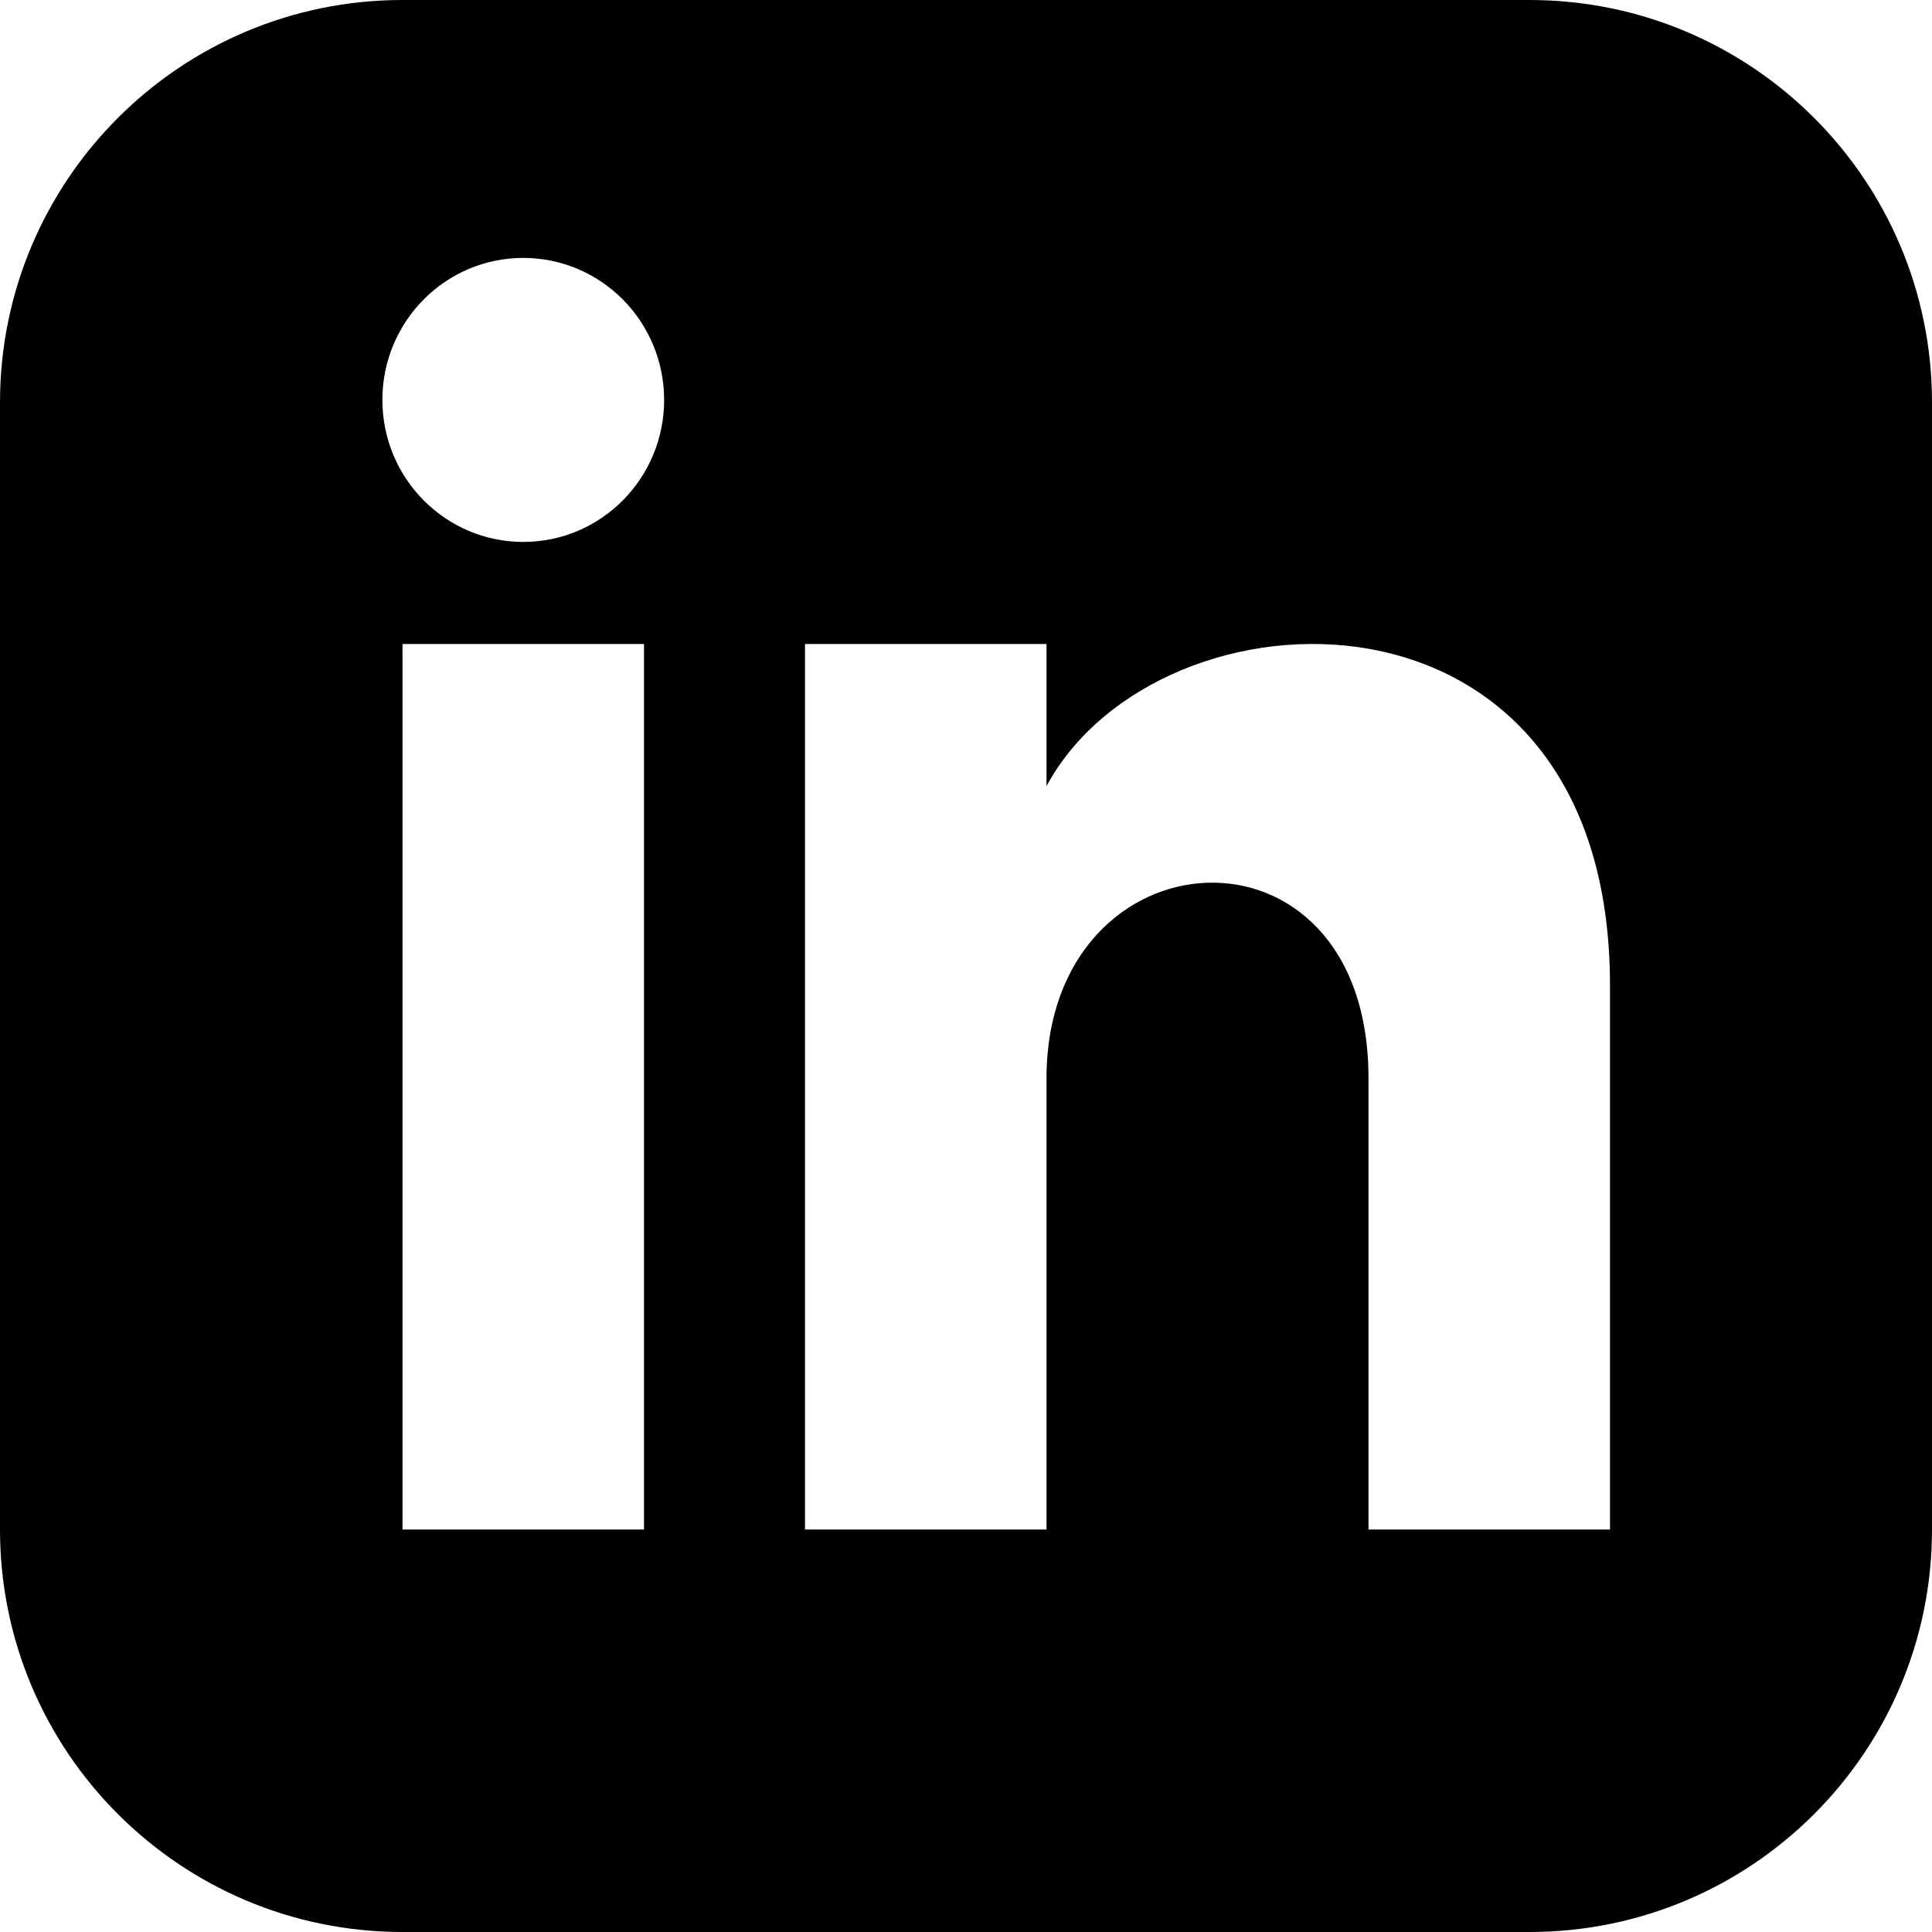
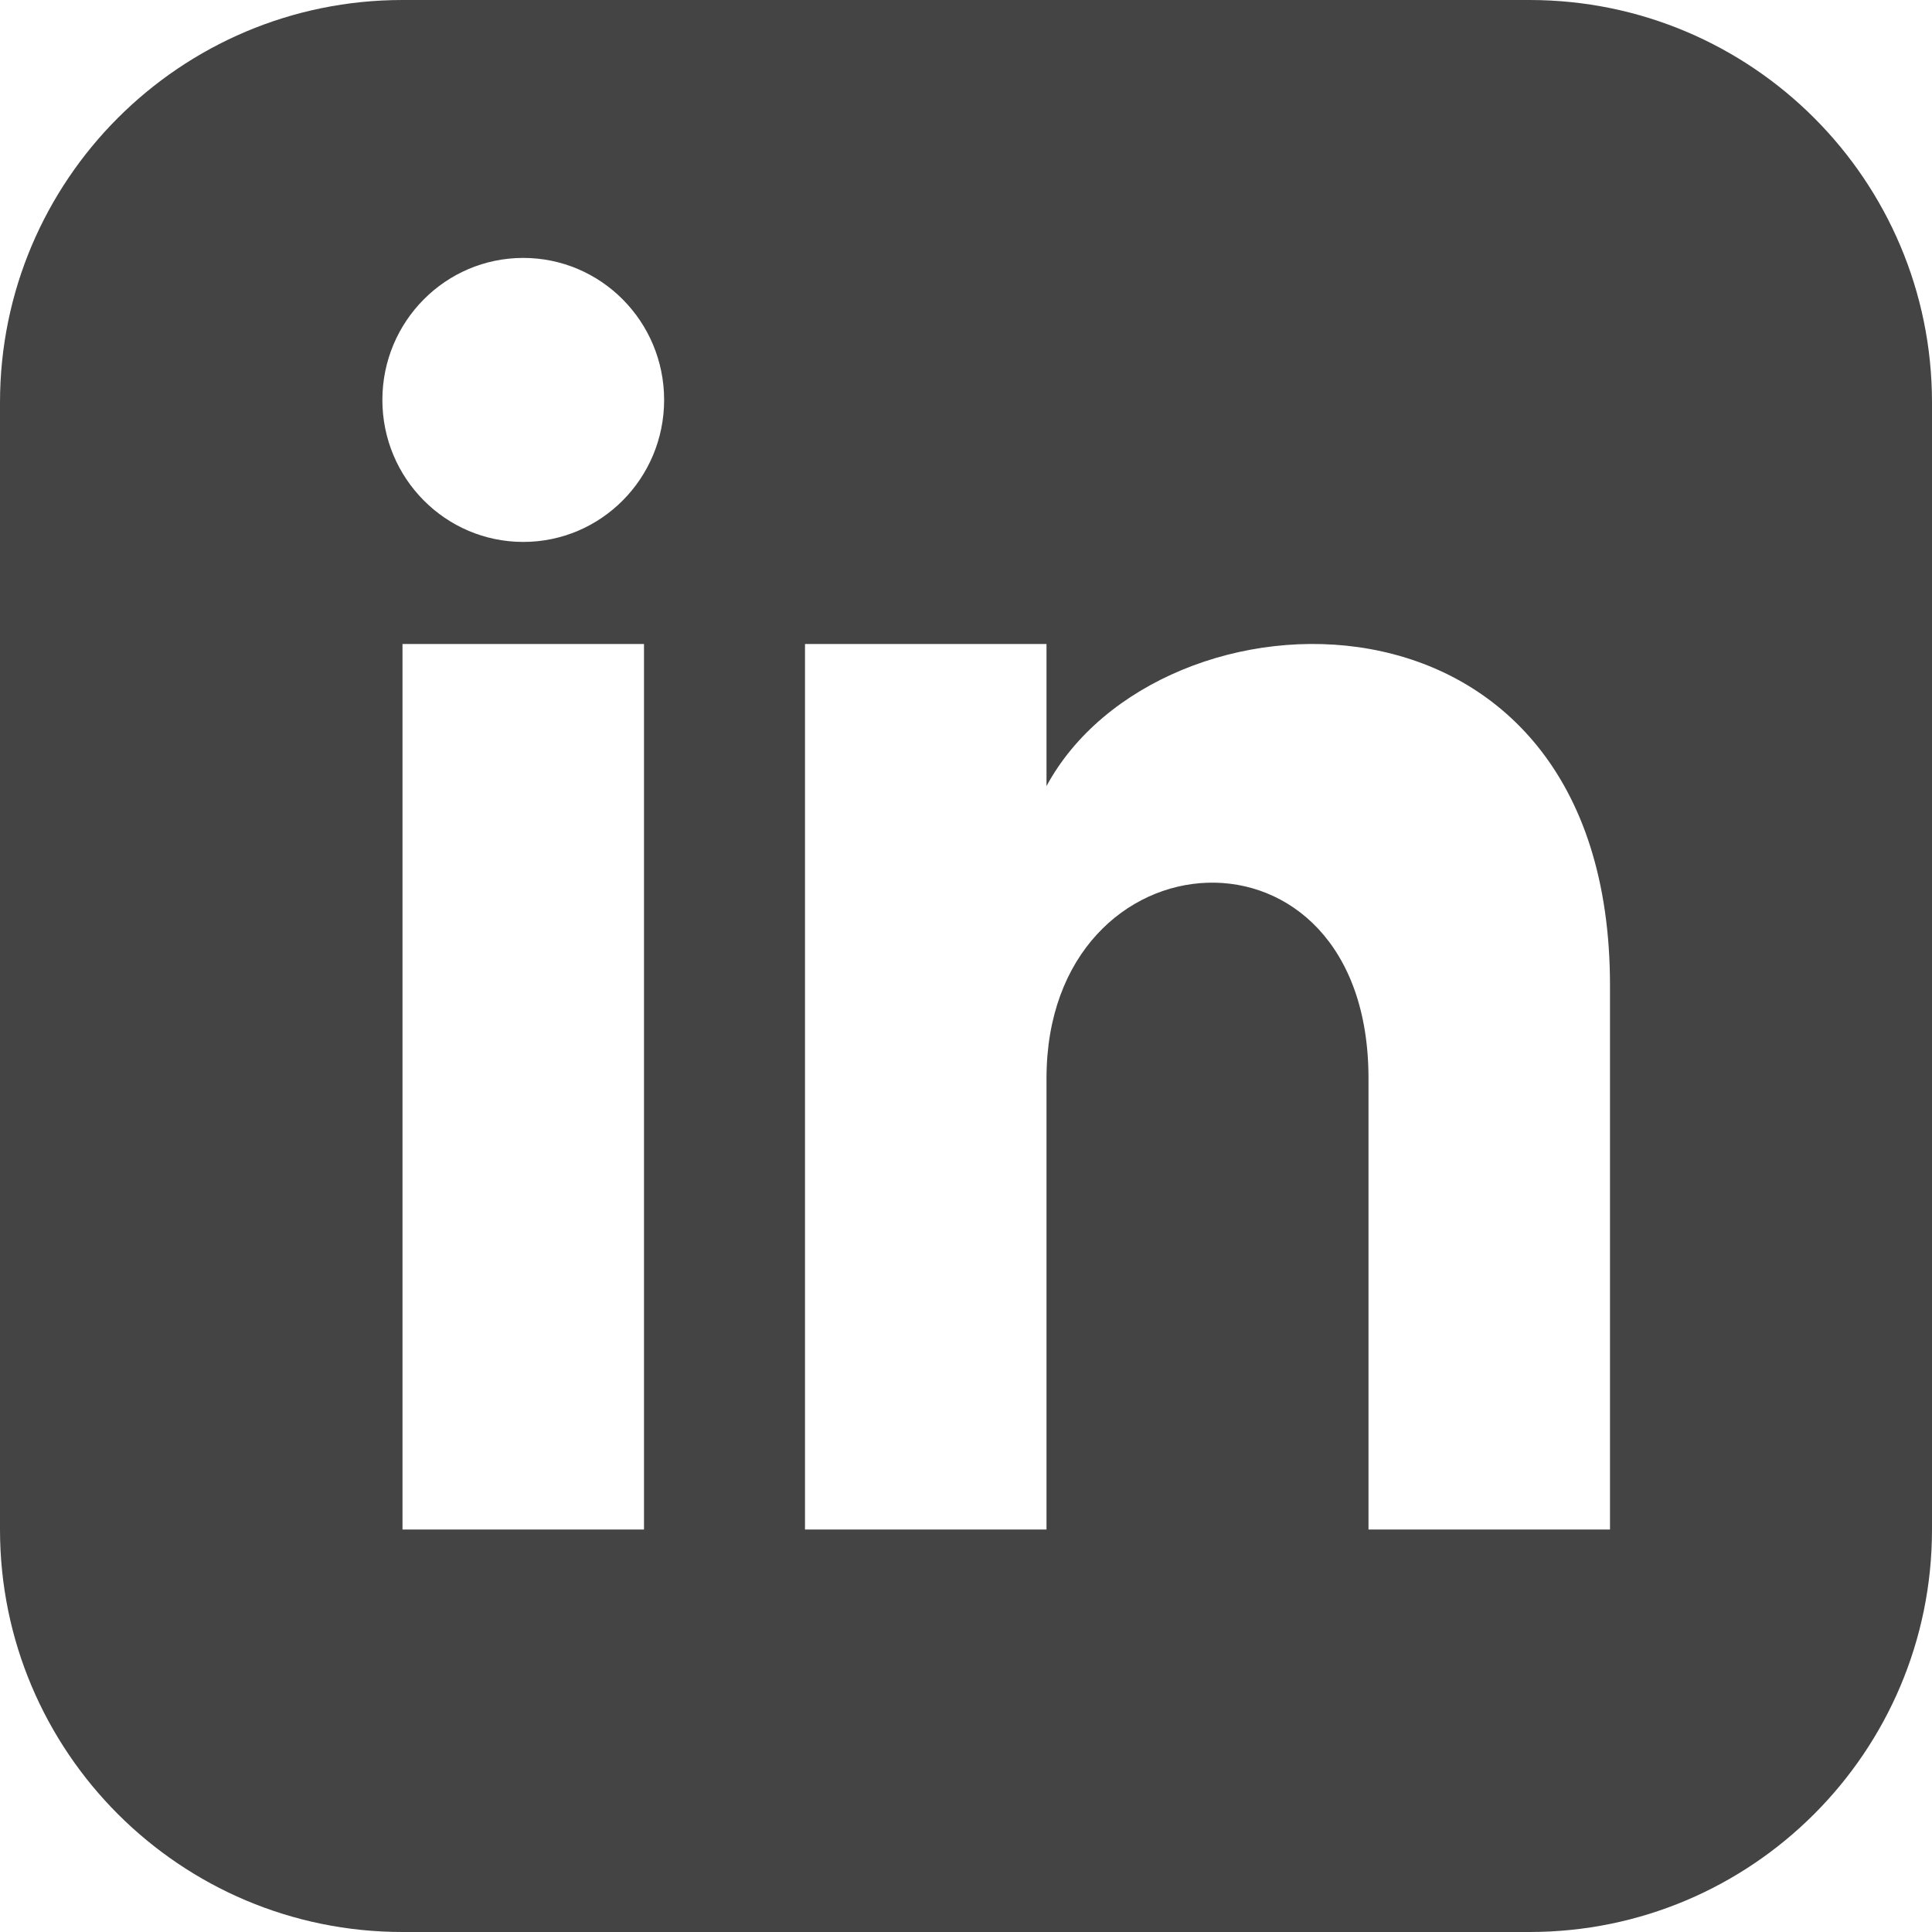
<svg xmlns="http://www.w3.org/2000/svg" width="24" height="24" viewBox="0 0 24 24">
-   <path d="M19 0h-14c-2.761 0-5 2.239-5 5v14c0 2.761 2.239 5 5 5h14c2.762 0 5-2.239 5-5v-14c0-2.761-2.238-5-5-5zm-11 19h-3v-11h3v11zm-1.5-12.268c-.966 0-1.75-.79-1.75-1.764s.784-1.764 1.75-1.764 1.75.79 1.75 1.764-.783 1.764-1.75 1.764zm13.5 12.268h-3v-5.604c0-3.368-4-3.113-4 0v5.604h-3v-11h3v1.765c1.396-2.586 7-2.777 7 2.476v6.759z" />
+   <path fill="#444" d="M19 0h-14c-2.761 0-5 2.239-5 5v14c0 2.761 2.239 5 5 5h14c2.762 0 5-2.239 5-5v-14c0-2.761-2.238-5-5-5zm-11 19h-3v-11h3v11zm-1.5-12.268c-.966 0-1.75-.79-1.75-1.764s.784-1.764 1.75-1.764 1.75.79 1.75 1.764-.783 1.764-1.75 1.764zm13.5 12.268h-3v-5.604c0-3.368-4-3.113-4 0v5.604h-3v-11h3v1.765c1.396-2.586 7-2.777 7 2.476v6.759z" />
</svg>
